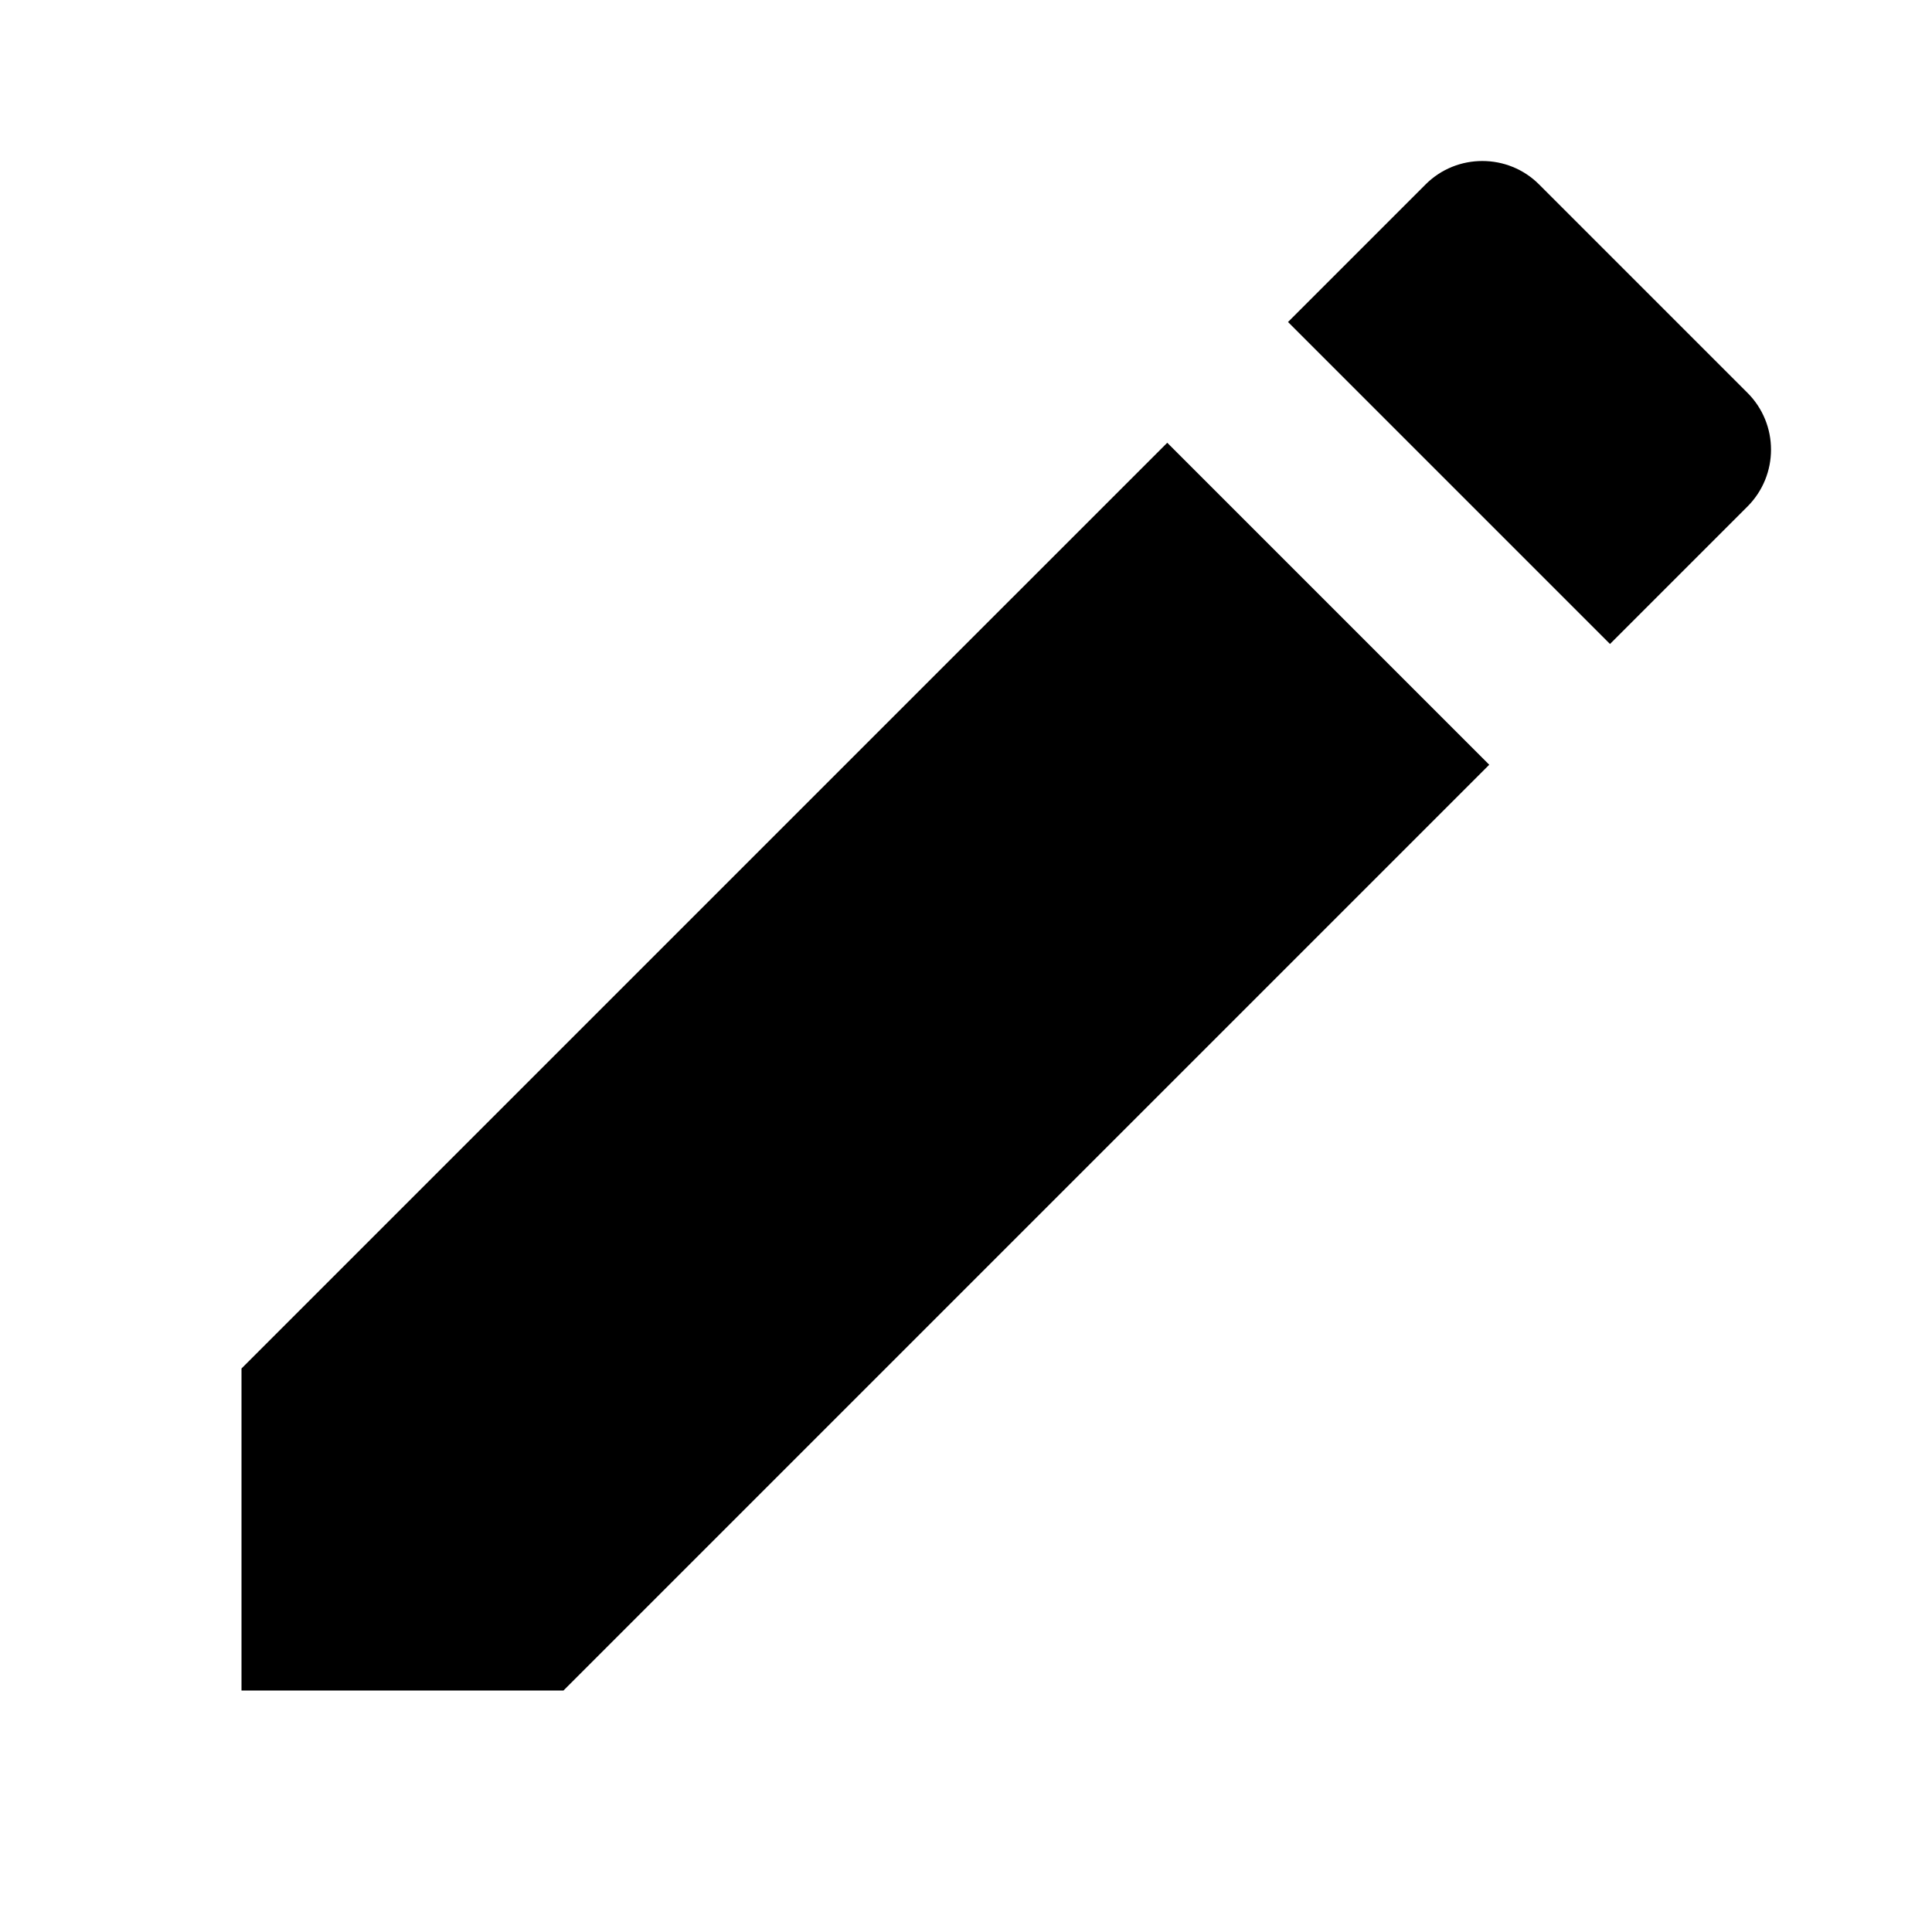
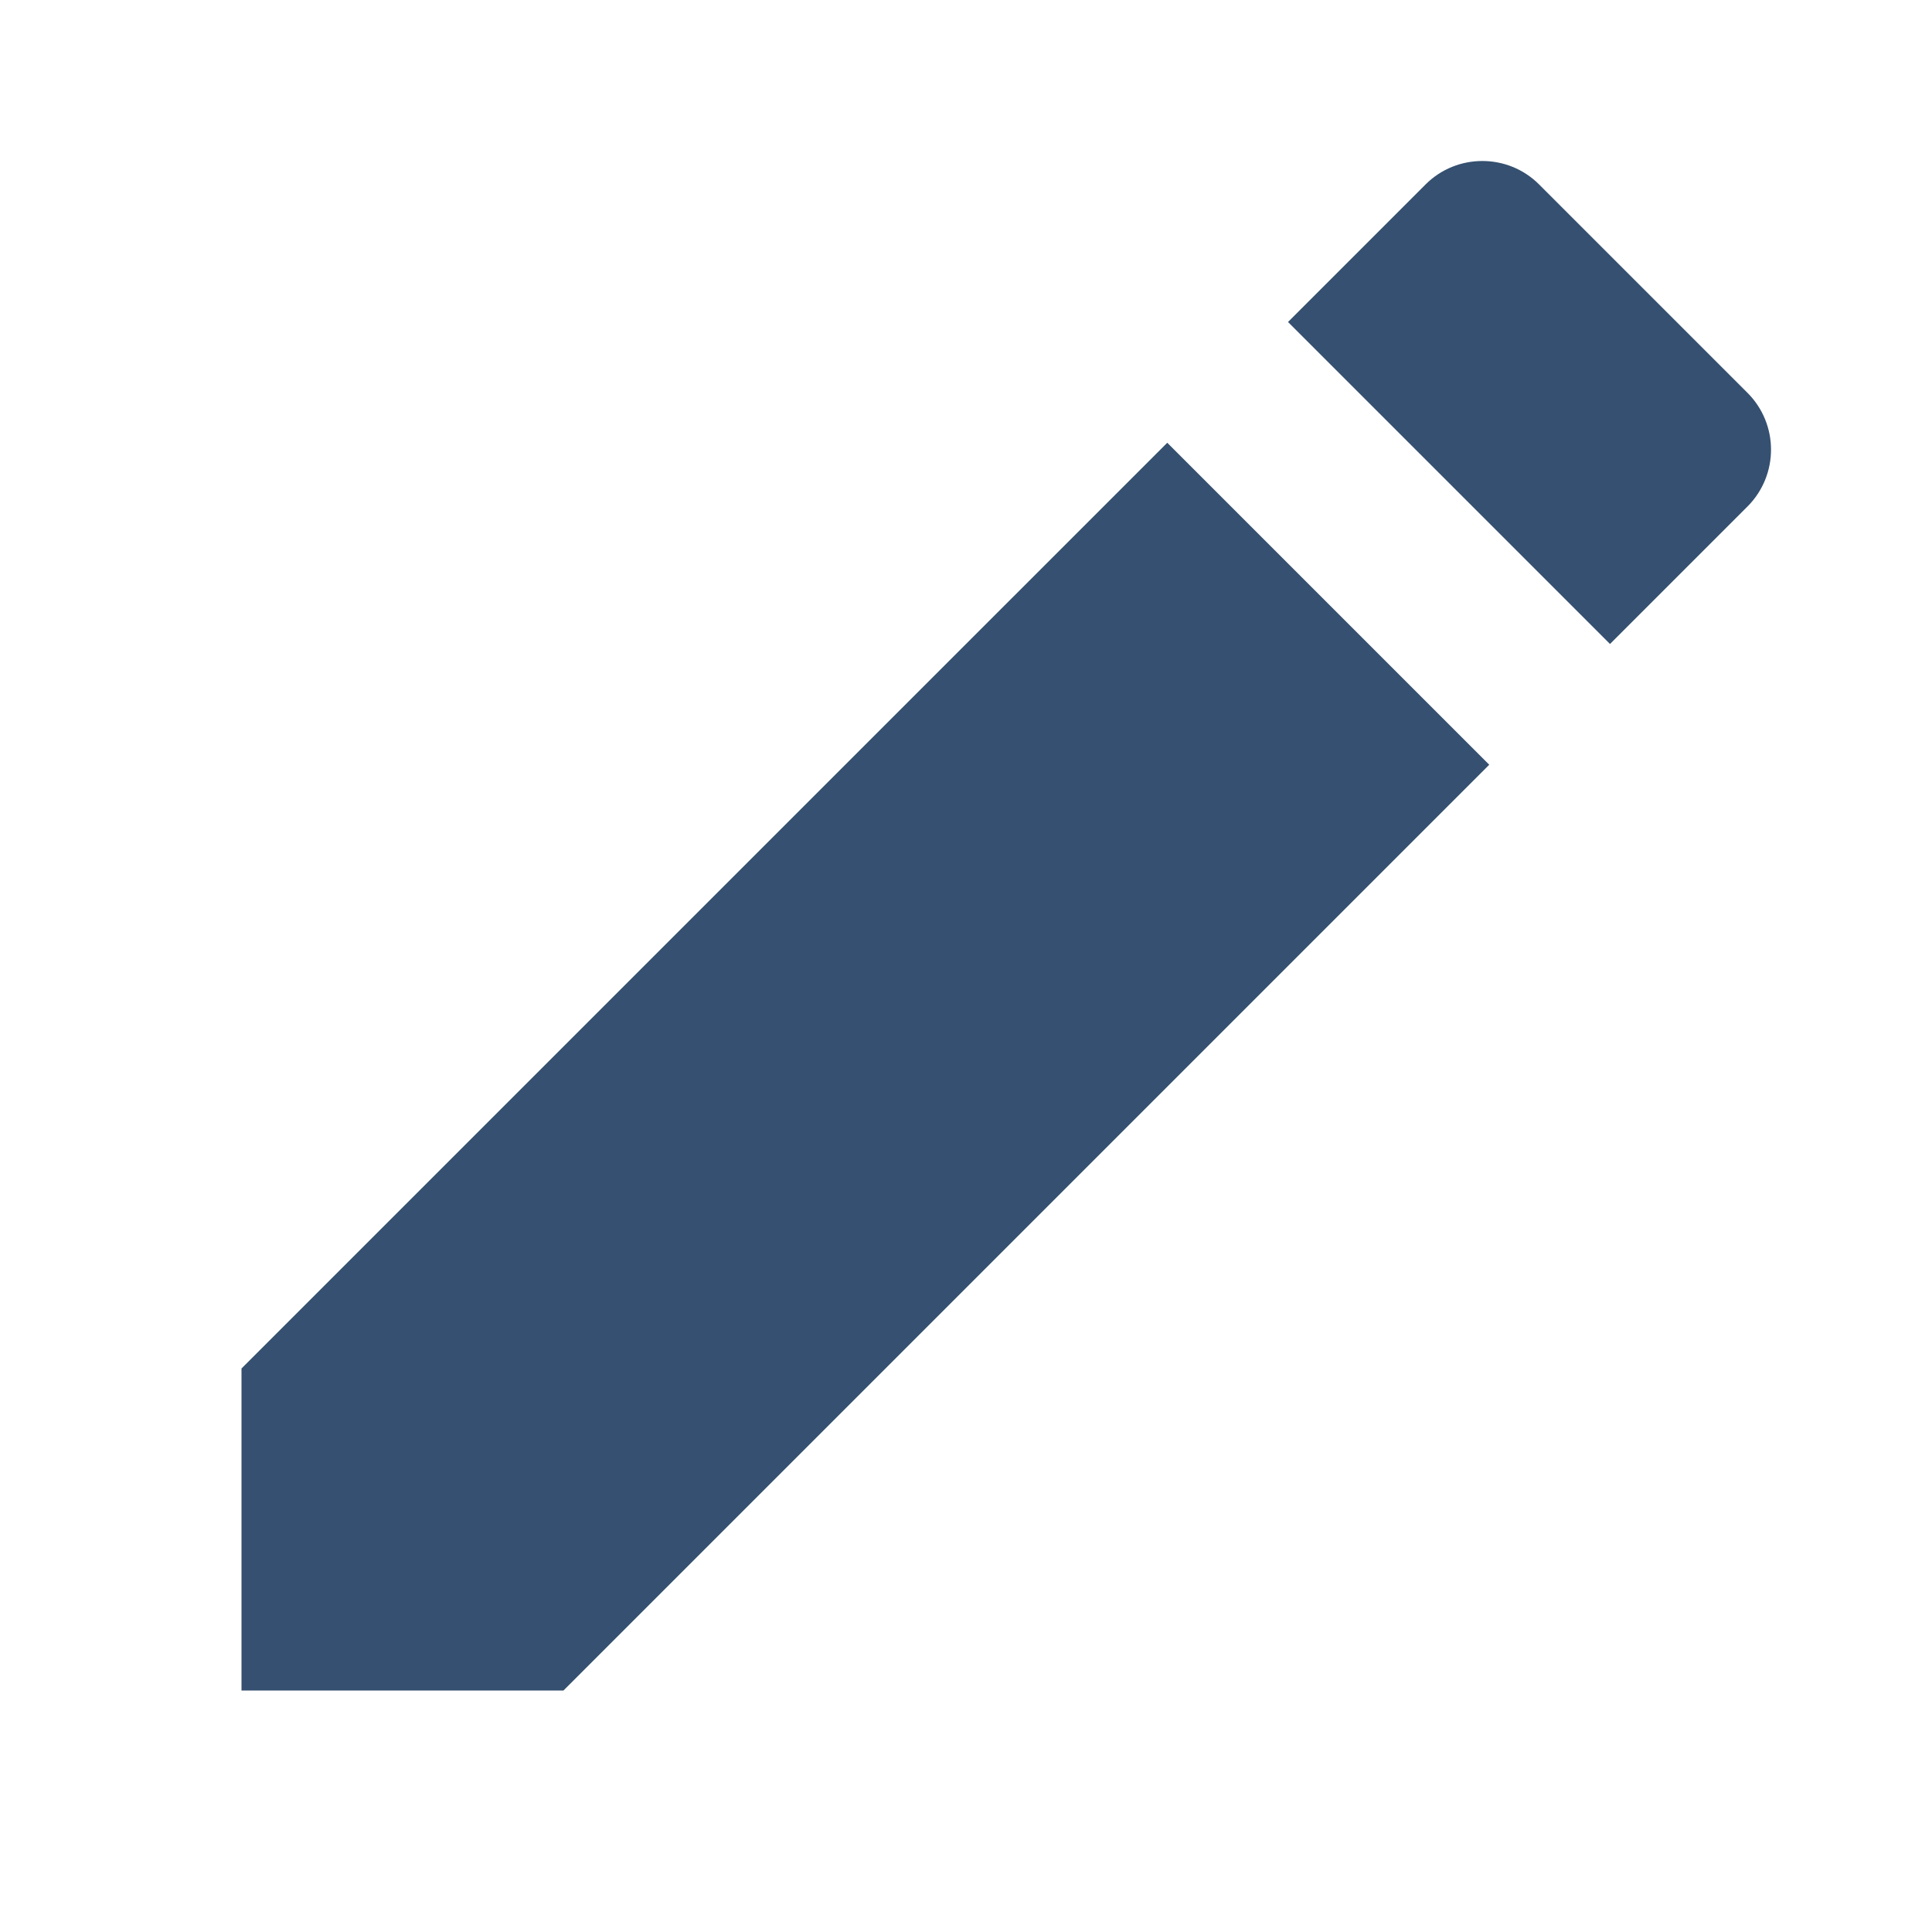
- <svg xmlns="http://www.w3.org/2000/svg" fill="#000000" viewBox="0 0 24 24" width="24px" height="24px">
+ <svg xmlns="http://www.w3.org/2000/svg" fill="#355070" viewBox="0 0 24 24" width="24px" height="24px">
  <path d="M 18.414 2 C 18.158 2 17.902 2.097 17.707 2.293 L 16 4 L 20 8 L 21.707 6.293 C 22.098 5.902 22.098 5.269 21.707 4.879 L 19.121 2.293 C 18.926 2.097 18.67 2 18.414 2 z M 14.5 5.5 L 3 17 L 3 21 L 7 21 L 18.5 9.5 L 14.5 5.5 z" />
</svg>
